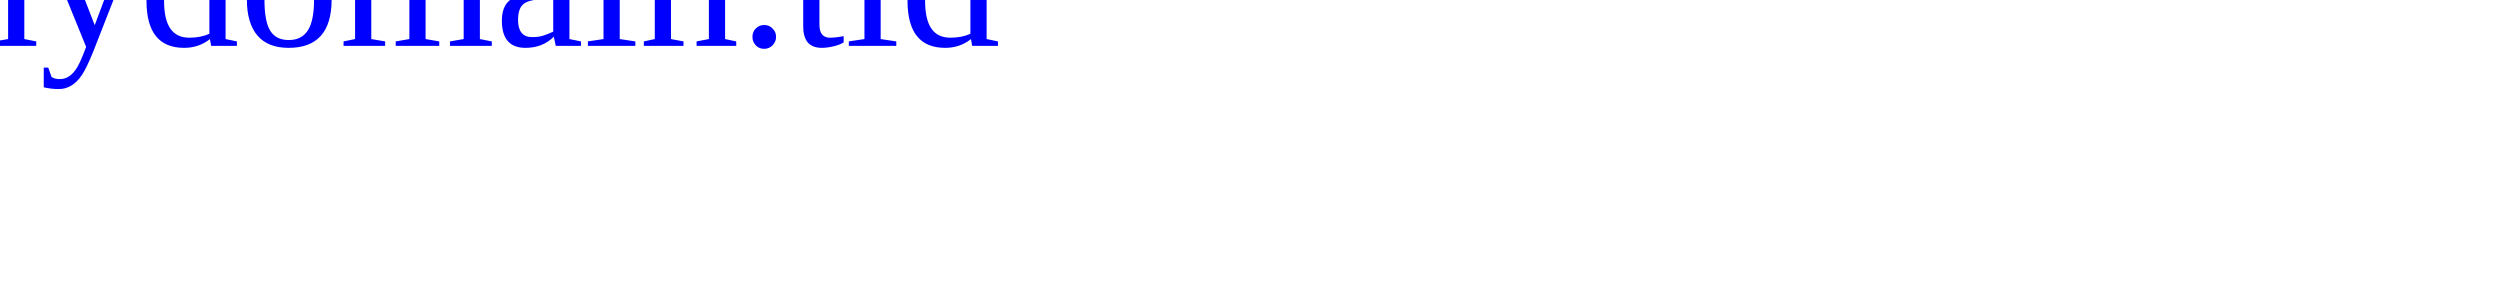
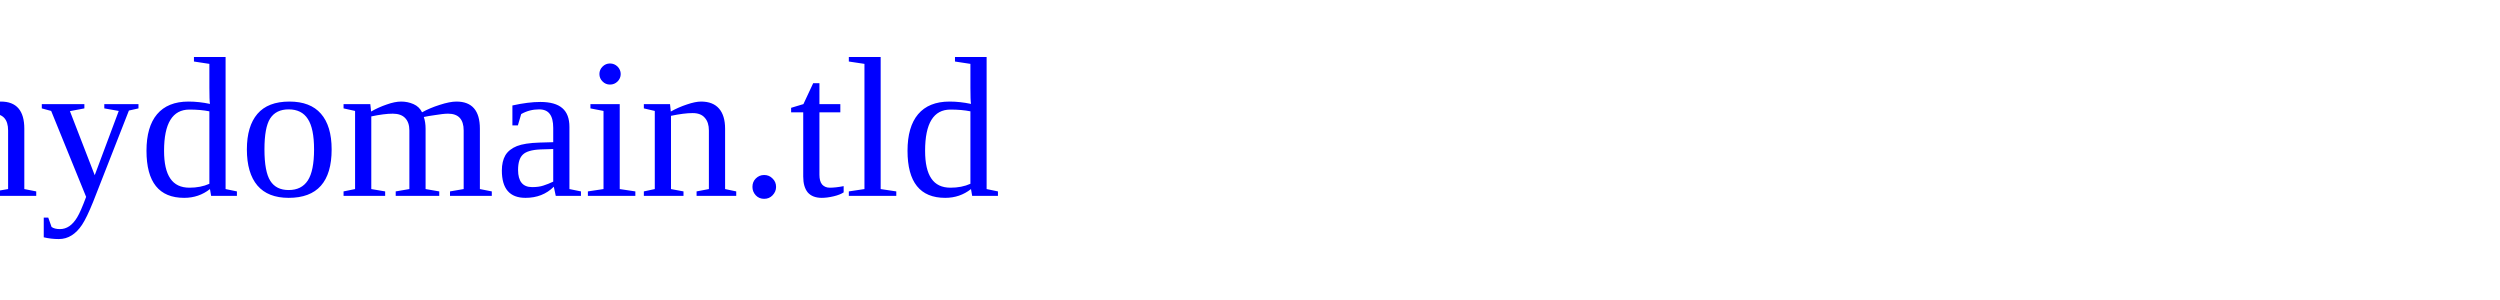
<svg xmlns="http://www.w3.org/2000/svg" lang="en-GB" aria-labelledby="title" viewBox="0 0 200 24">
  <defs>
    <style type="text/css">

  rect {
    width: 200px;
    height: 24px;
    fill: rgb(255, 255, 255);
  }

  a:focus rect,
  rect:hover {
    rx: 4px;
    ry: 4px;
    fill: rgb(0, 0, 255);
  }

  text {
-     x: 0%;  
-     y: 50%;  
    font-size: 16px;
    fill: rgb(0, 0, 255);
    pointer-events: none;
  }

  a:focus text,
  rect:hover + text {
    x: 50%;   
    fill: rgb(255, 255, 255);
    font-weight: 900;
    text-shadow: 1px 1px 1px rgba(0, 0, 0, 0.2);
    text-decoration: underline 1px solid rgb(255, 255, 255);
    text-underline-offset: 5px;  
  }

  </style>
  </defs>
  <a href="mailto:myemail@mydomain.tld" aria-label="Email Us!">
    <rect />
-     <text text-anchor="middle" dominant-baseline="middle">myemail@mydomain.tld</text>
+     <text x="0%" y="50%" text-anchor="middle" dominant-baseline="middle">myemail@mydomain.tld</text>
  </a>
</svg>
